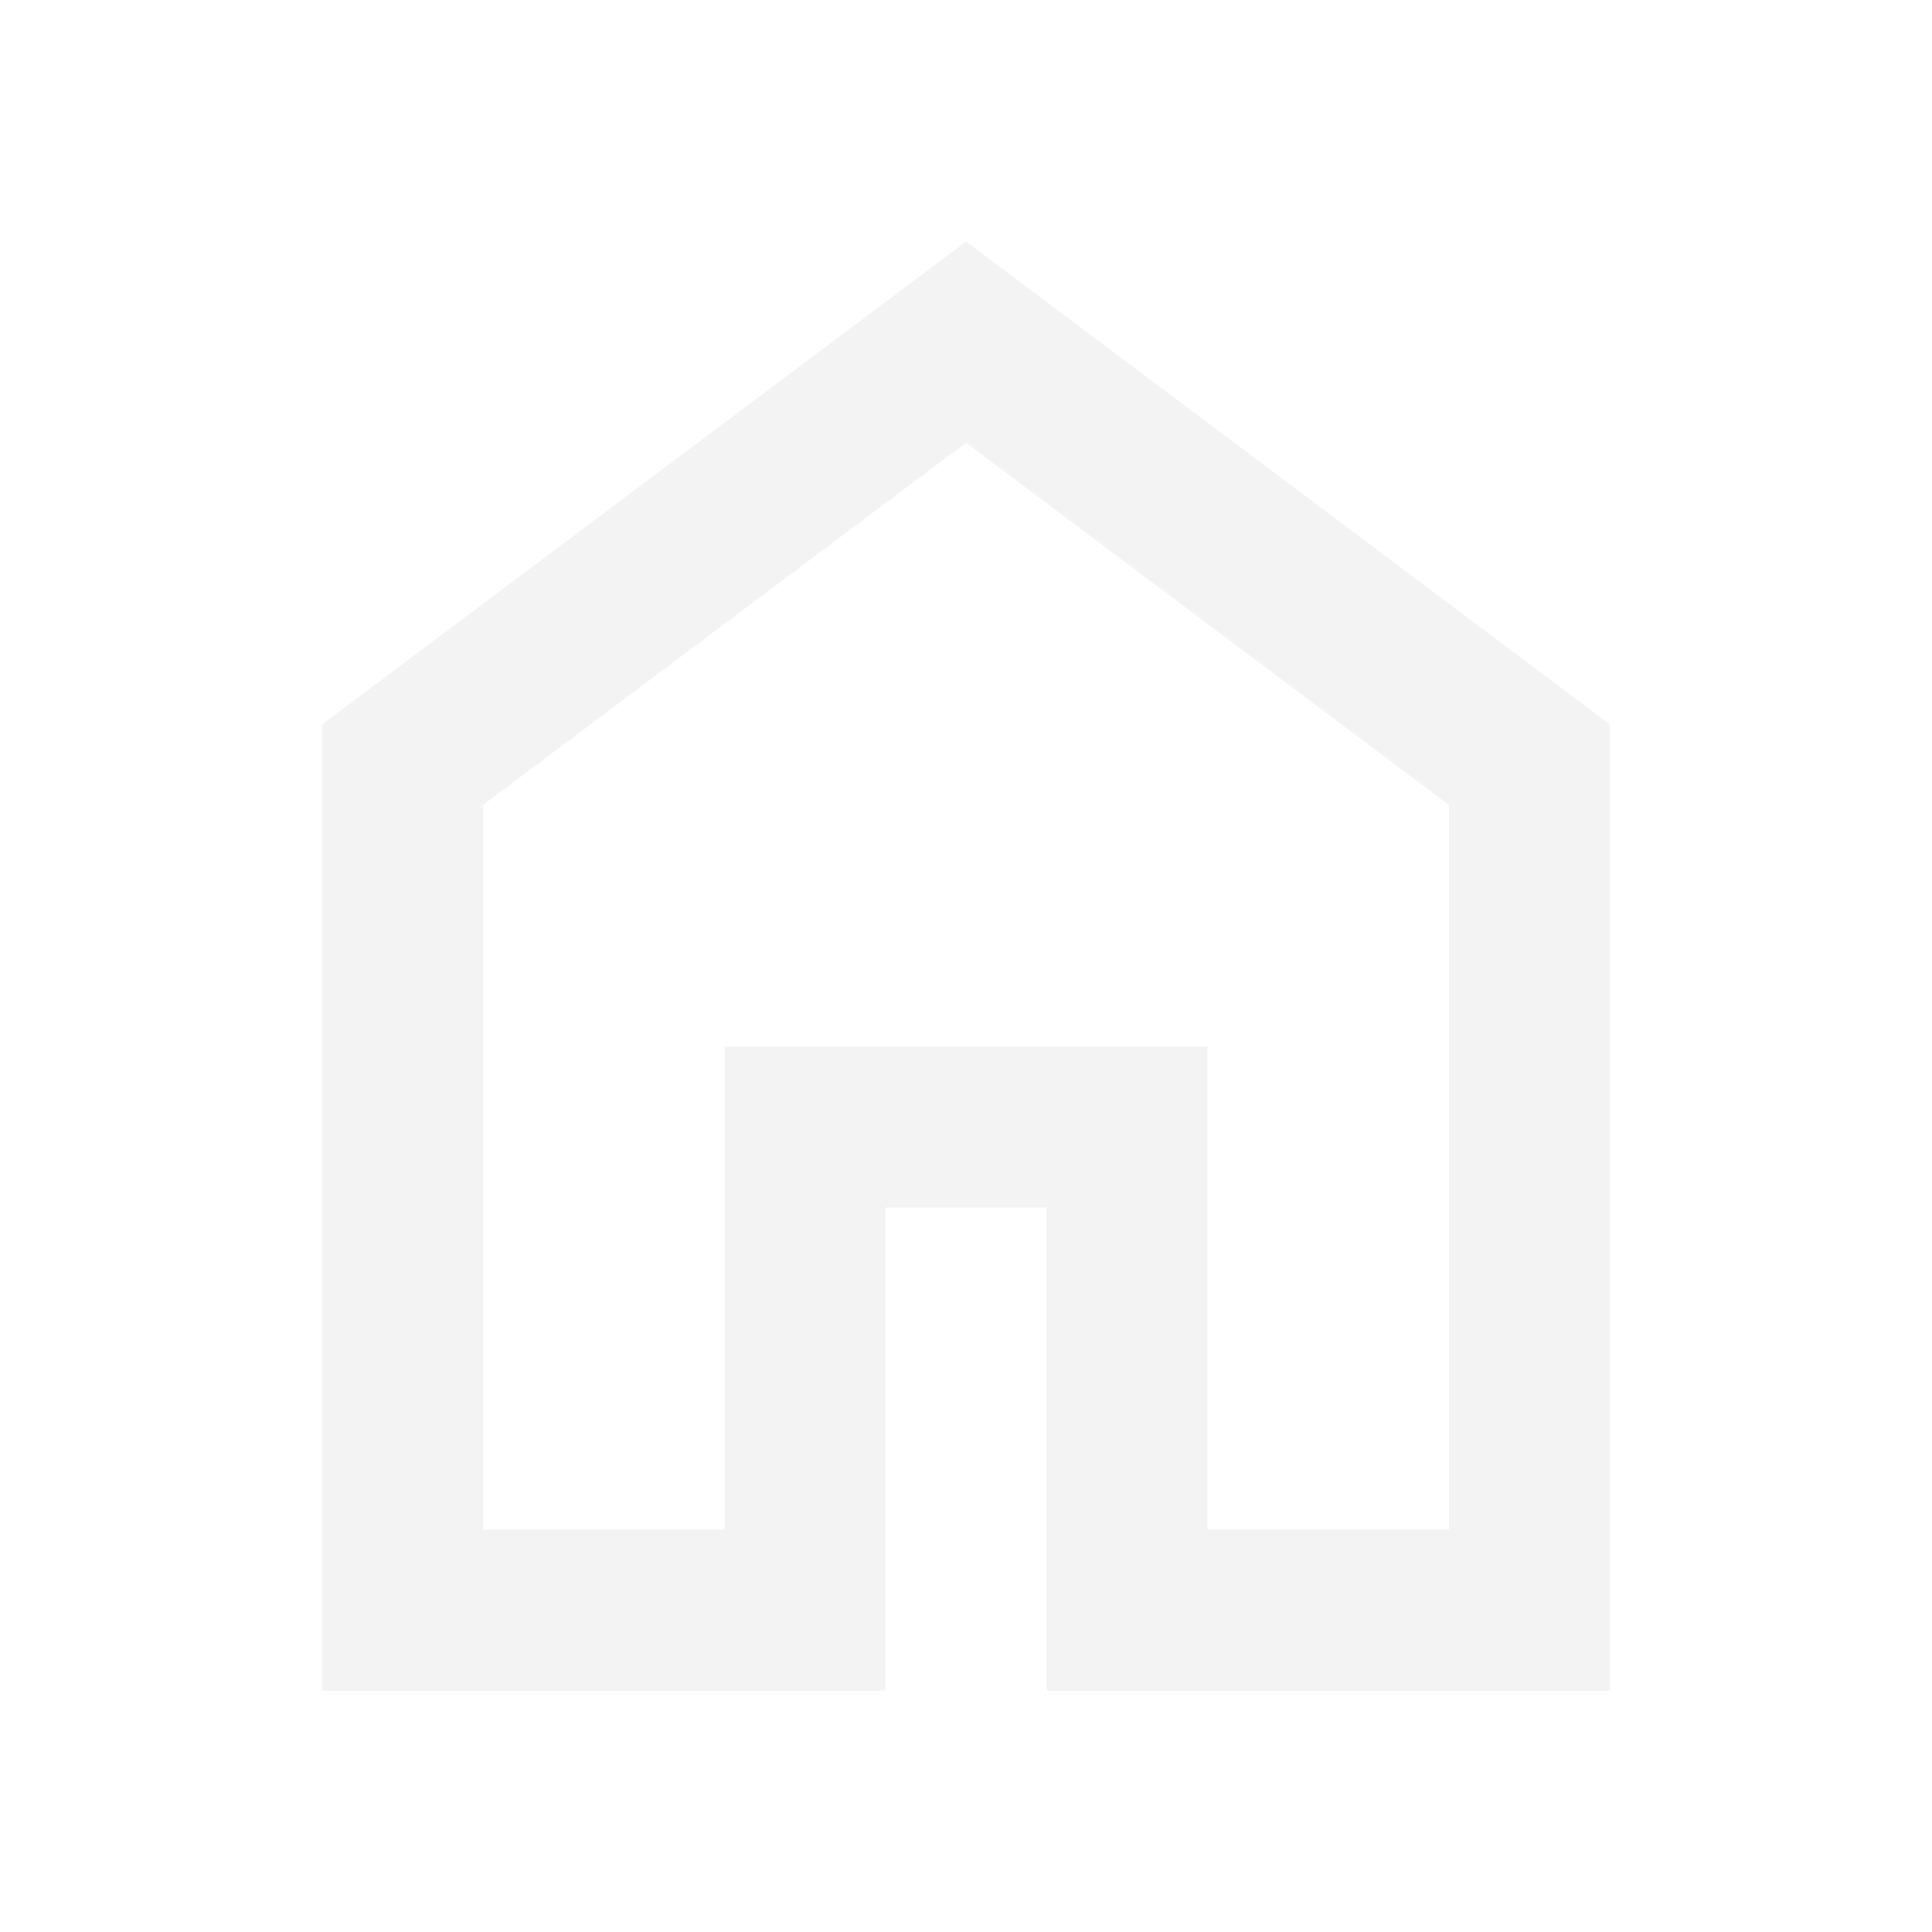
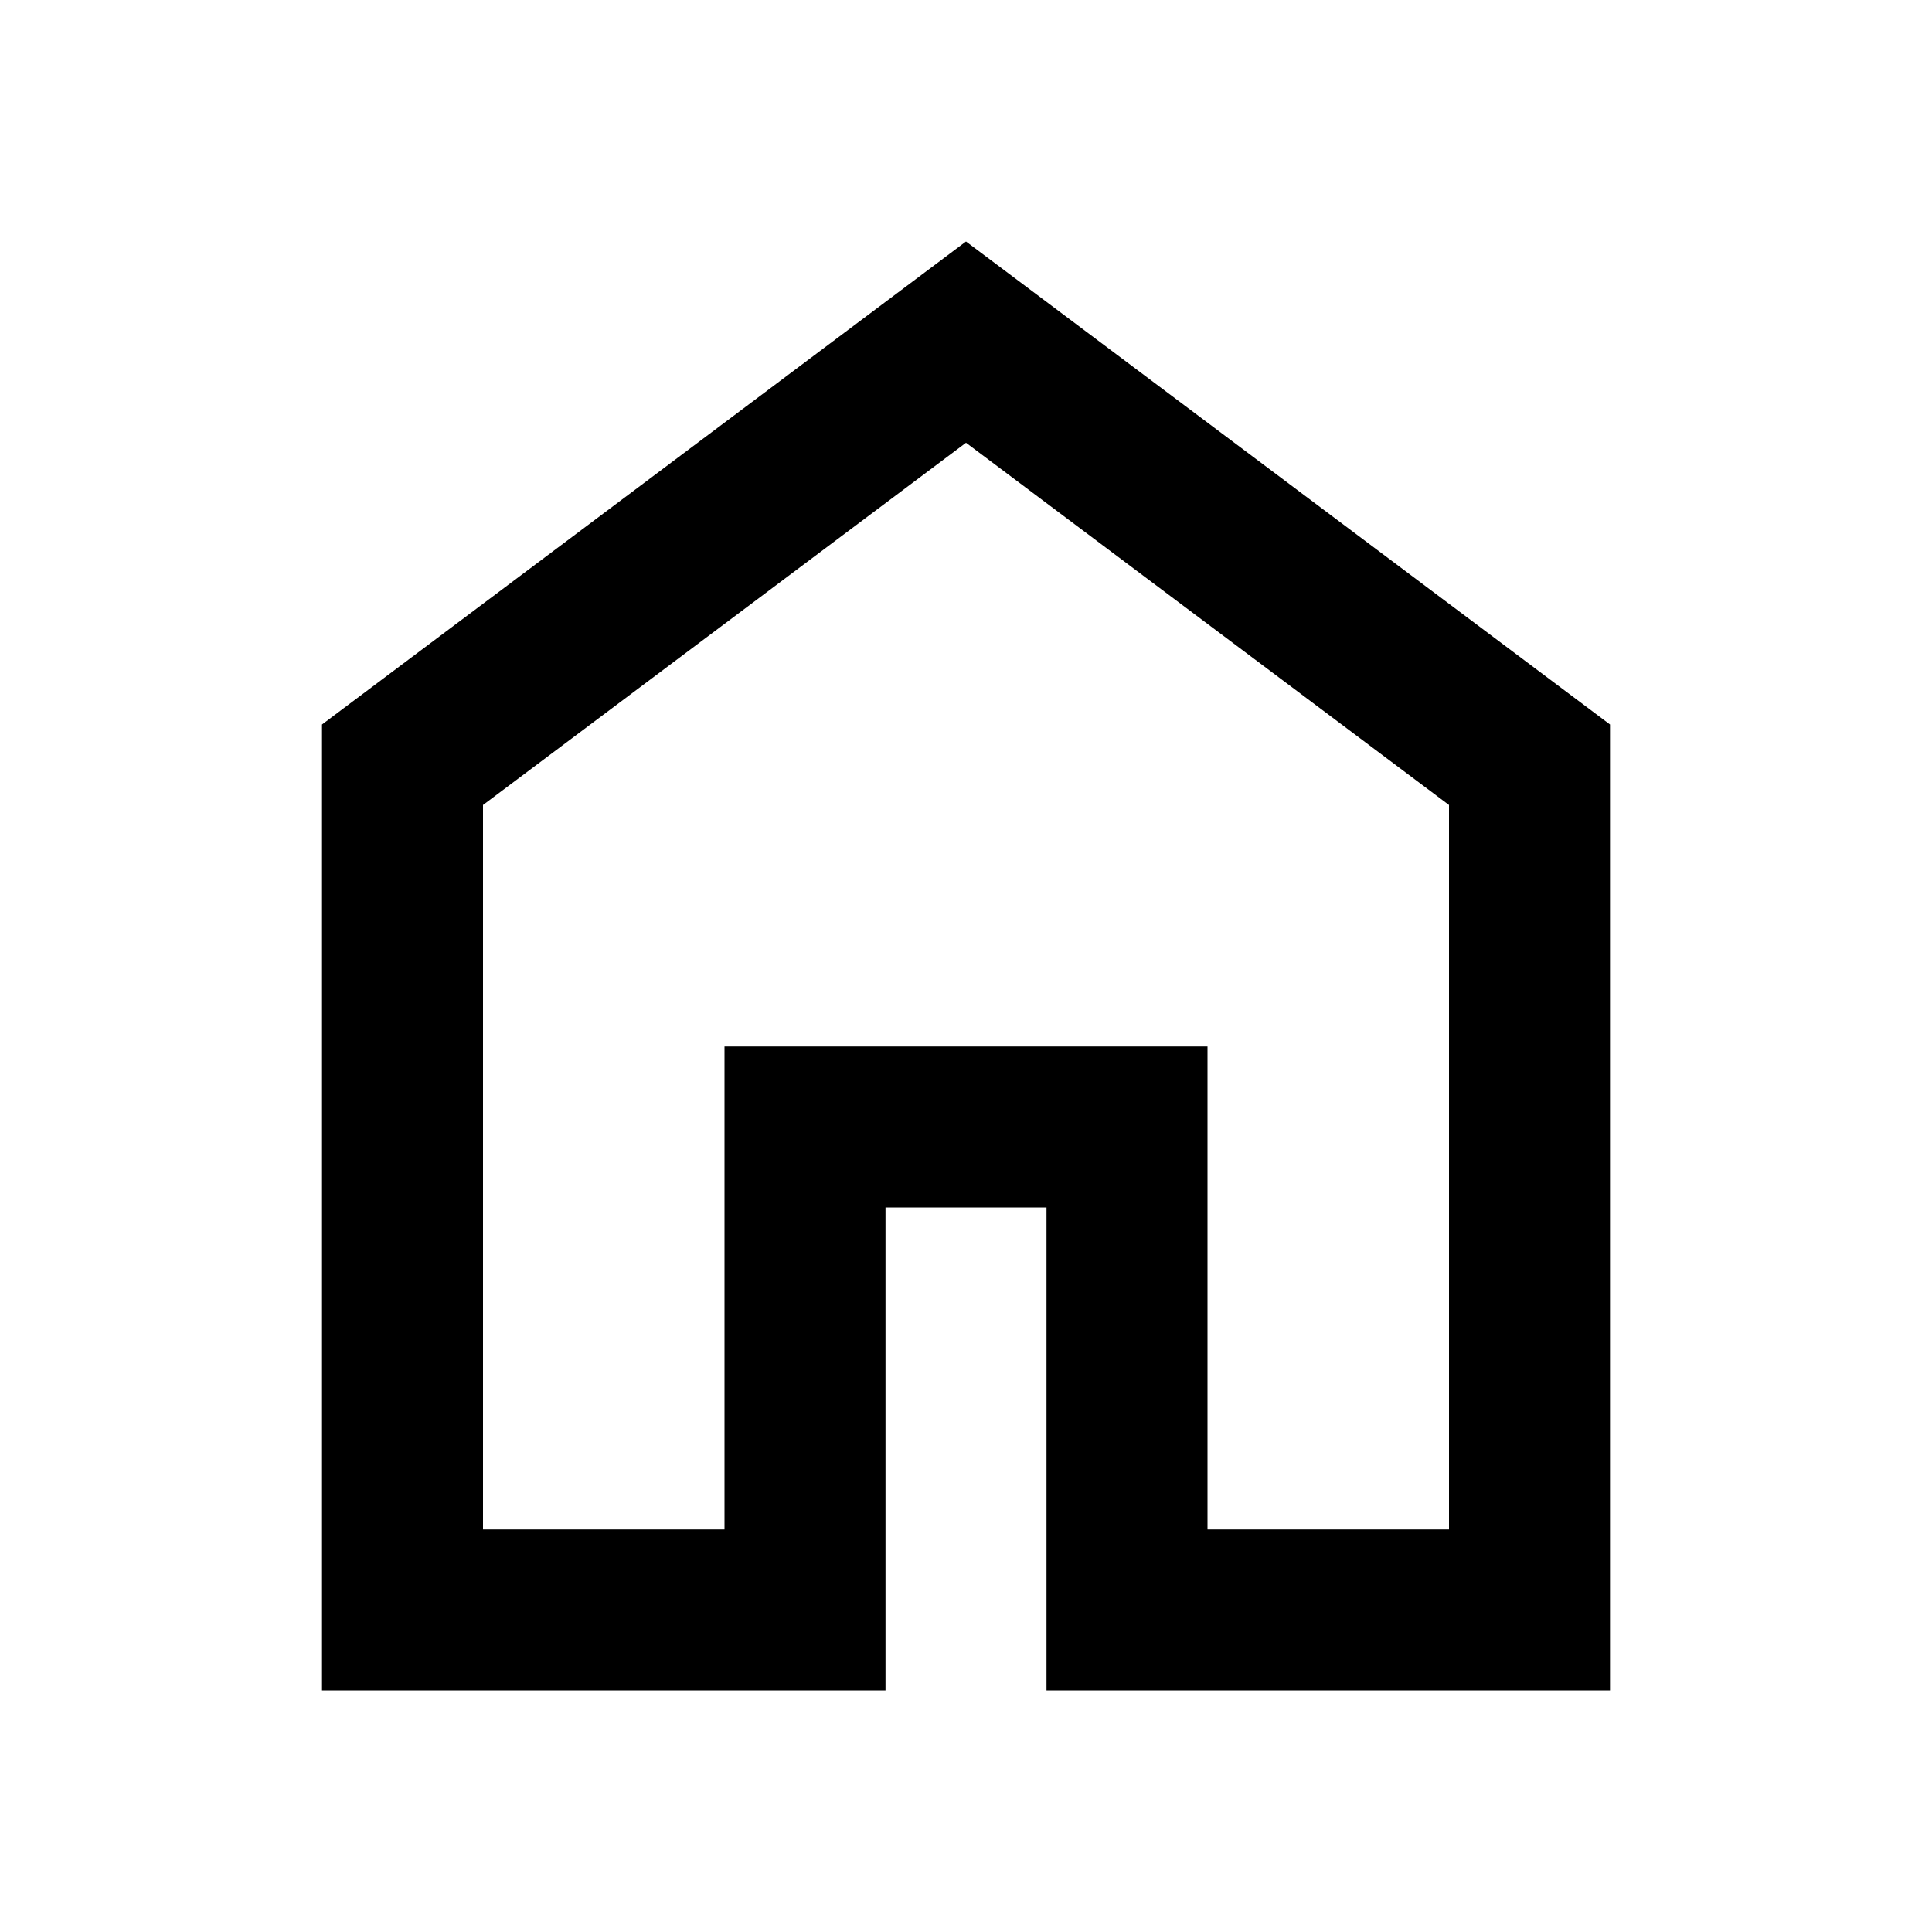
- <svg xmlns="http://www.w3.org/2000/svg" height="24px" viewBox="0 -960 960 960" width="24px" fill="#F3F3F3">
+ <svg xmlns="http://www.w3.org/2000/svg" height="24px" viewBox="0 -960 960 960" width="24px" fill="#d3d3d3;">
  <path d="M240-200h120v-240h240v240h120v-360L480-740 240-560v360Zm-80 80v-480l320-240 320 240v480H520v-240h-80v240H160Zm320-350Z" />
</svg>
